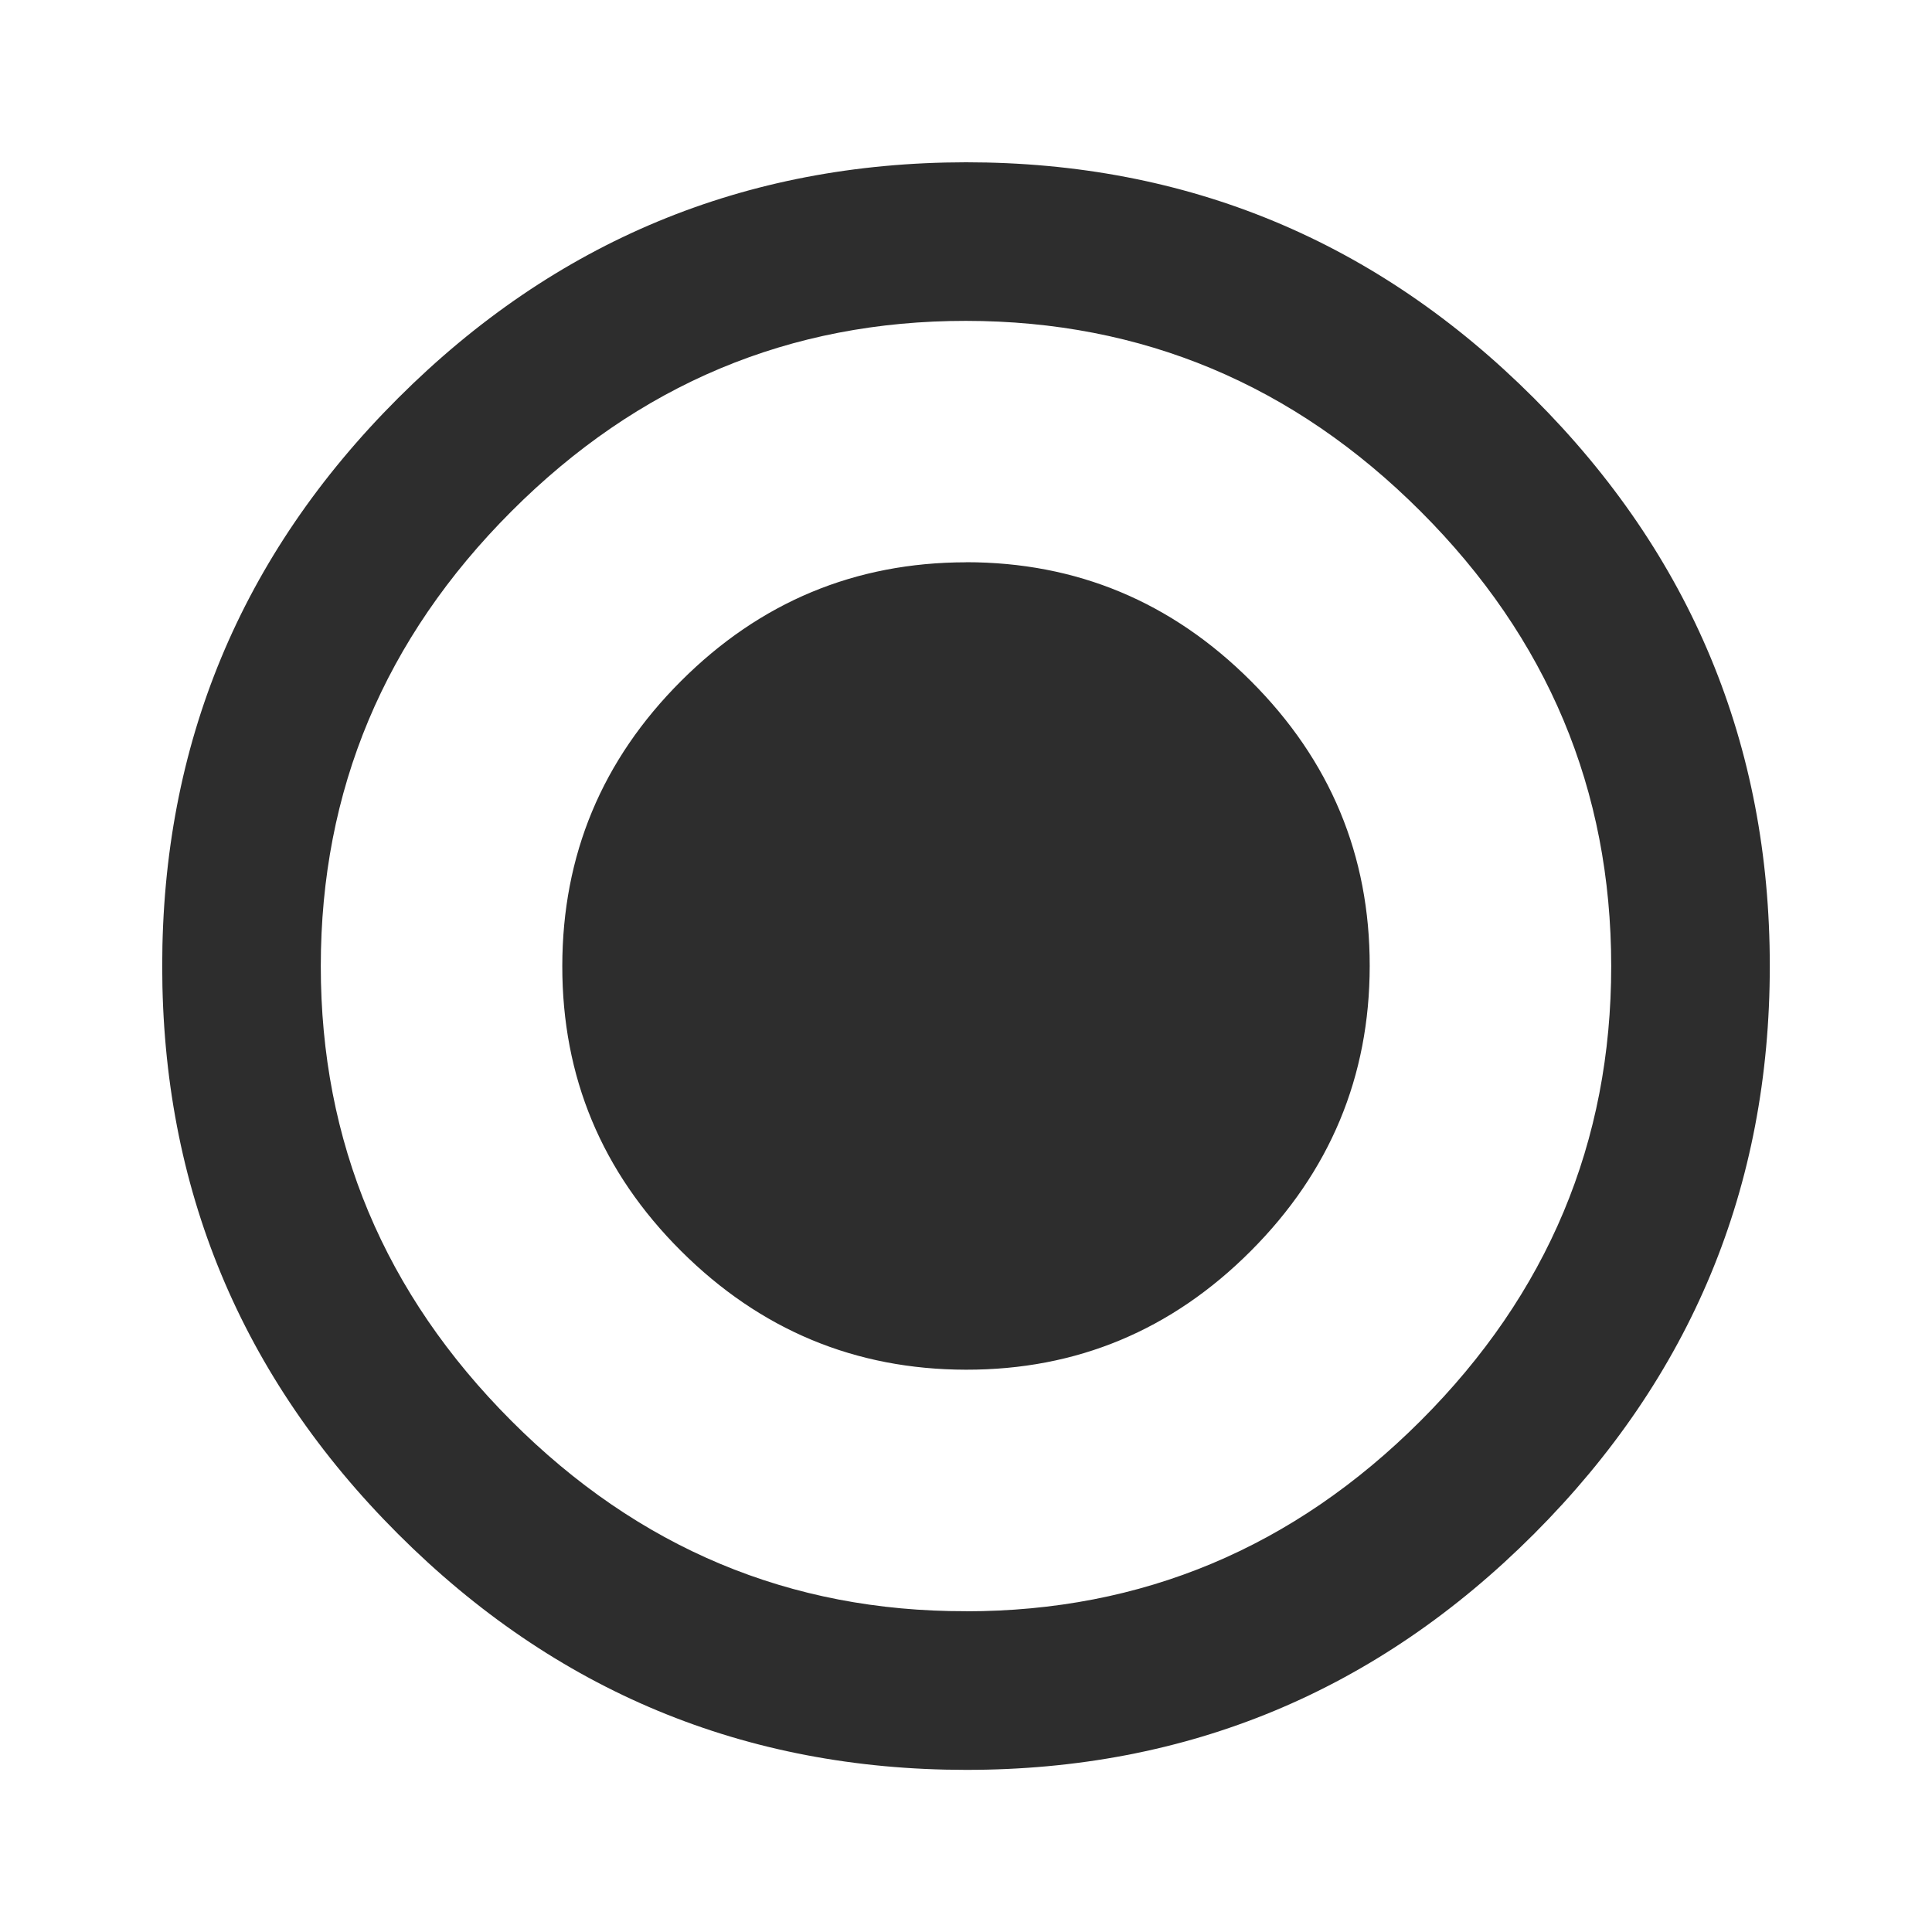
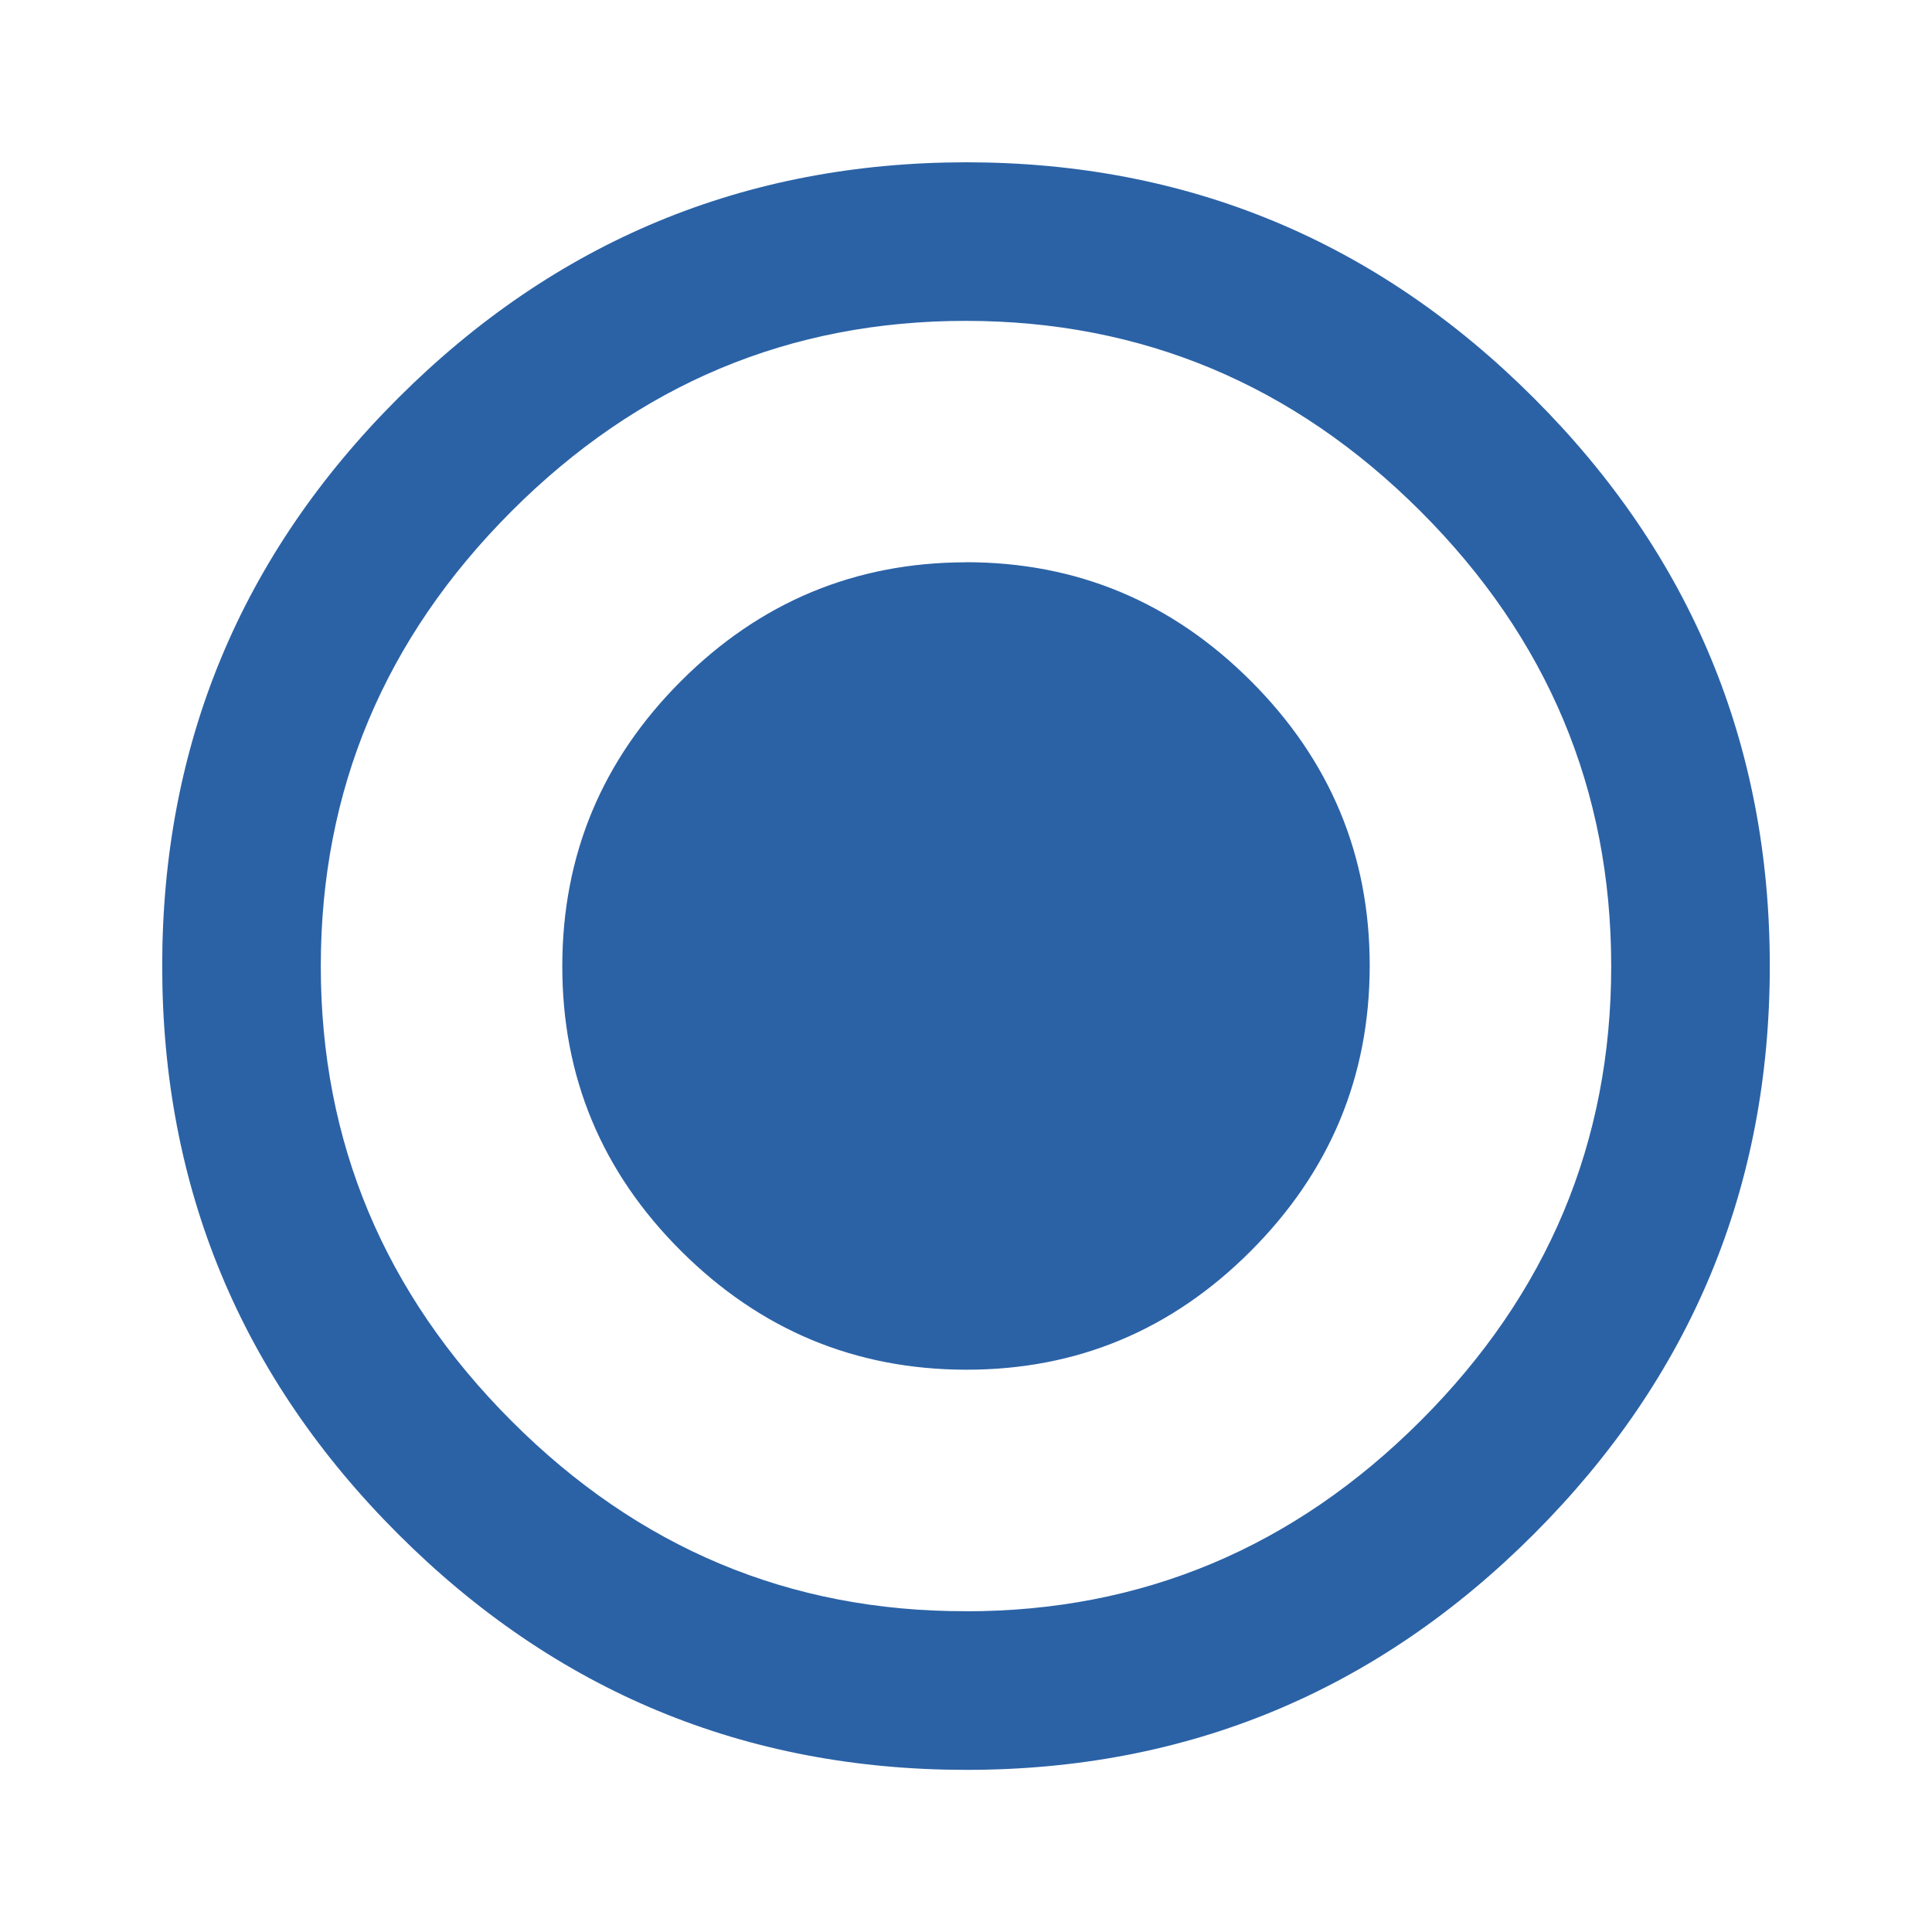
<svg xmlns="http://www.w3.org/2000/svg" width="24" height="24" viewBox="0 0 24 24">
-   <path fill="#2D2D2D" d="M12 20.016q3.28 0 5.648-2.367T20.015 12t-2.367-5.647T12 3.986 6.352 6.353 3.985 12t2.367 5.65T12 20.015zm0-18q4.125 0 7.055 2.93T21.985 12t-2.93 7.056T12 21.986t-7.055-2.93T2.015 12t2.93-7.054T12 2.016zm0 4.968q2.063 0 3.54 1.477T17.015 12t-1.477 3.54T12 17.015 8.46 15.54 6.985 12 8.46 8.46 12 6.985z" />
+   <path fill="#2b62a6" d="M12 20.016q3.28 0 5.648-2.367T20.015 12t-2.367-5.647T12 3.986 6.352 6.353 3.985 12t2.367 5.65T12 20.015zm0-18q4.125 0 7.055 2.93T21.985 12t-2.93 7.056T12 21.986t-7.055-2.93T2.015 12t2.93-7.054T12 2.016zm0 4.968q2.063 0 3.54 1.477T17.015 12t-1.477 3.54T12 17.015 8.46 15.54 6.985 12 8.46 8.46 12 6.985z" />
</svg>
